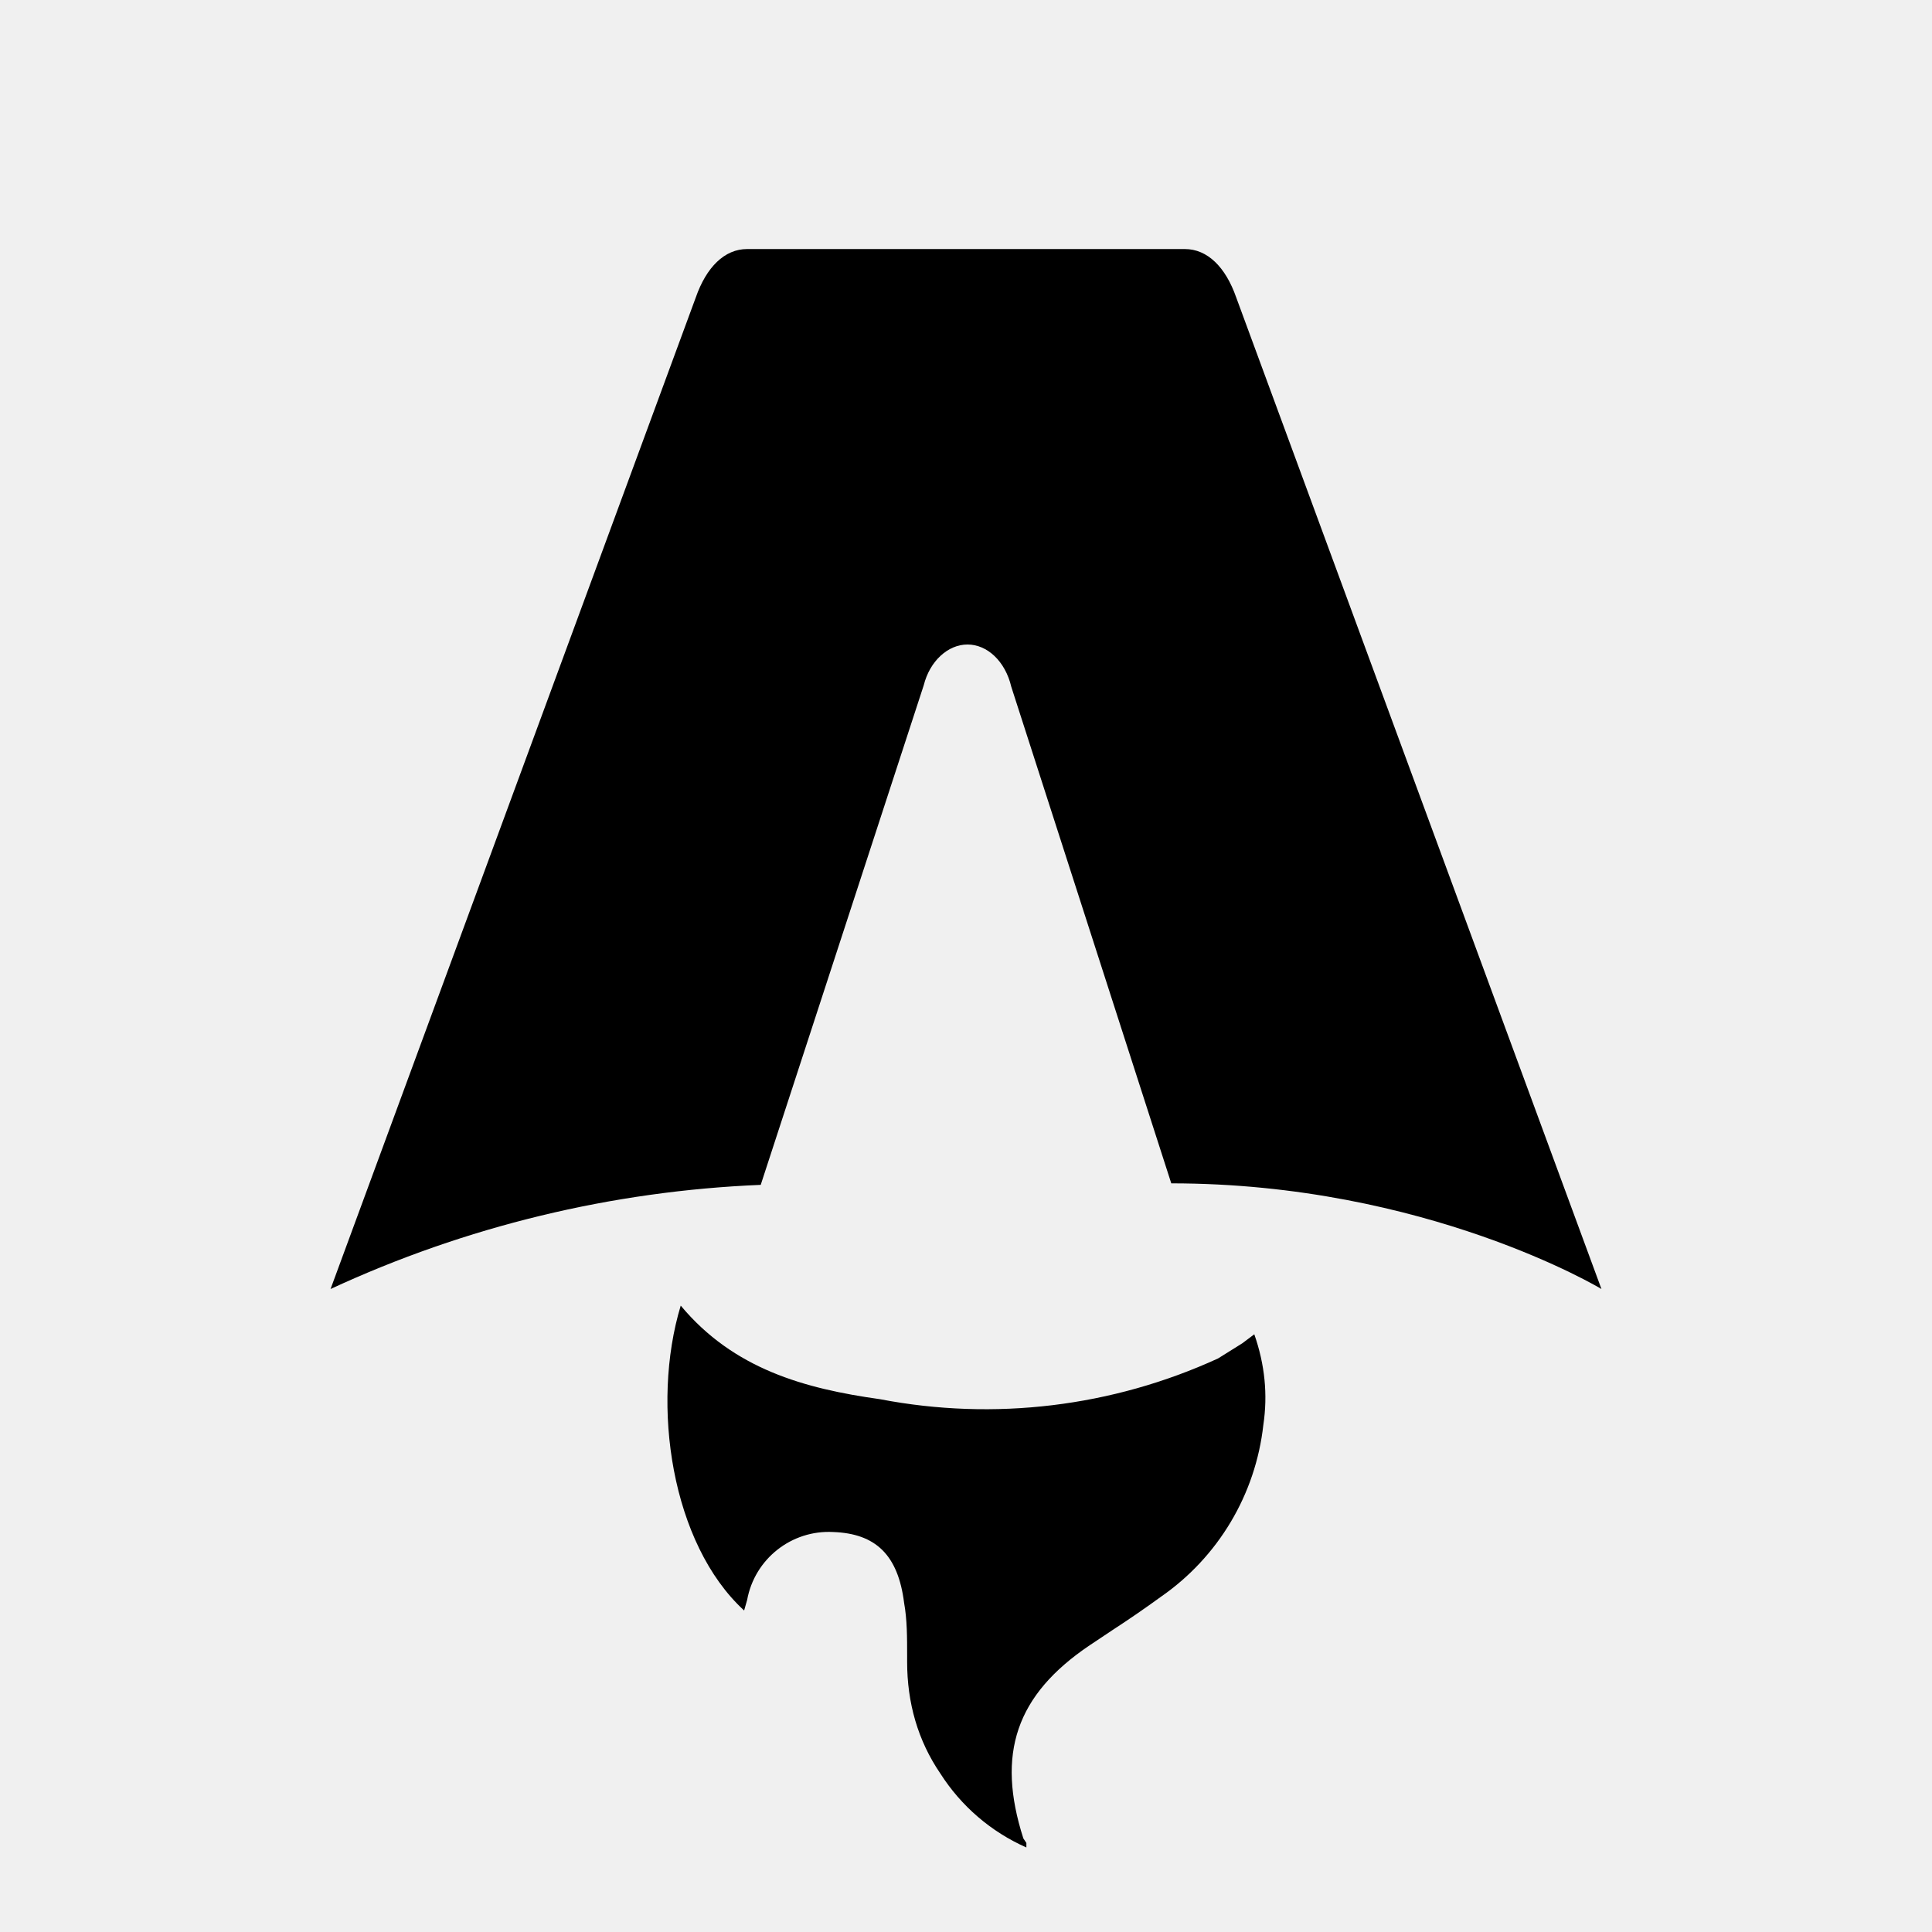
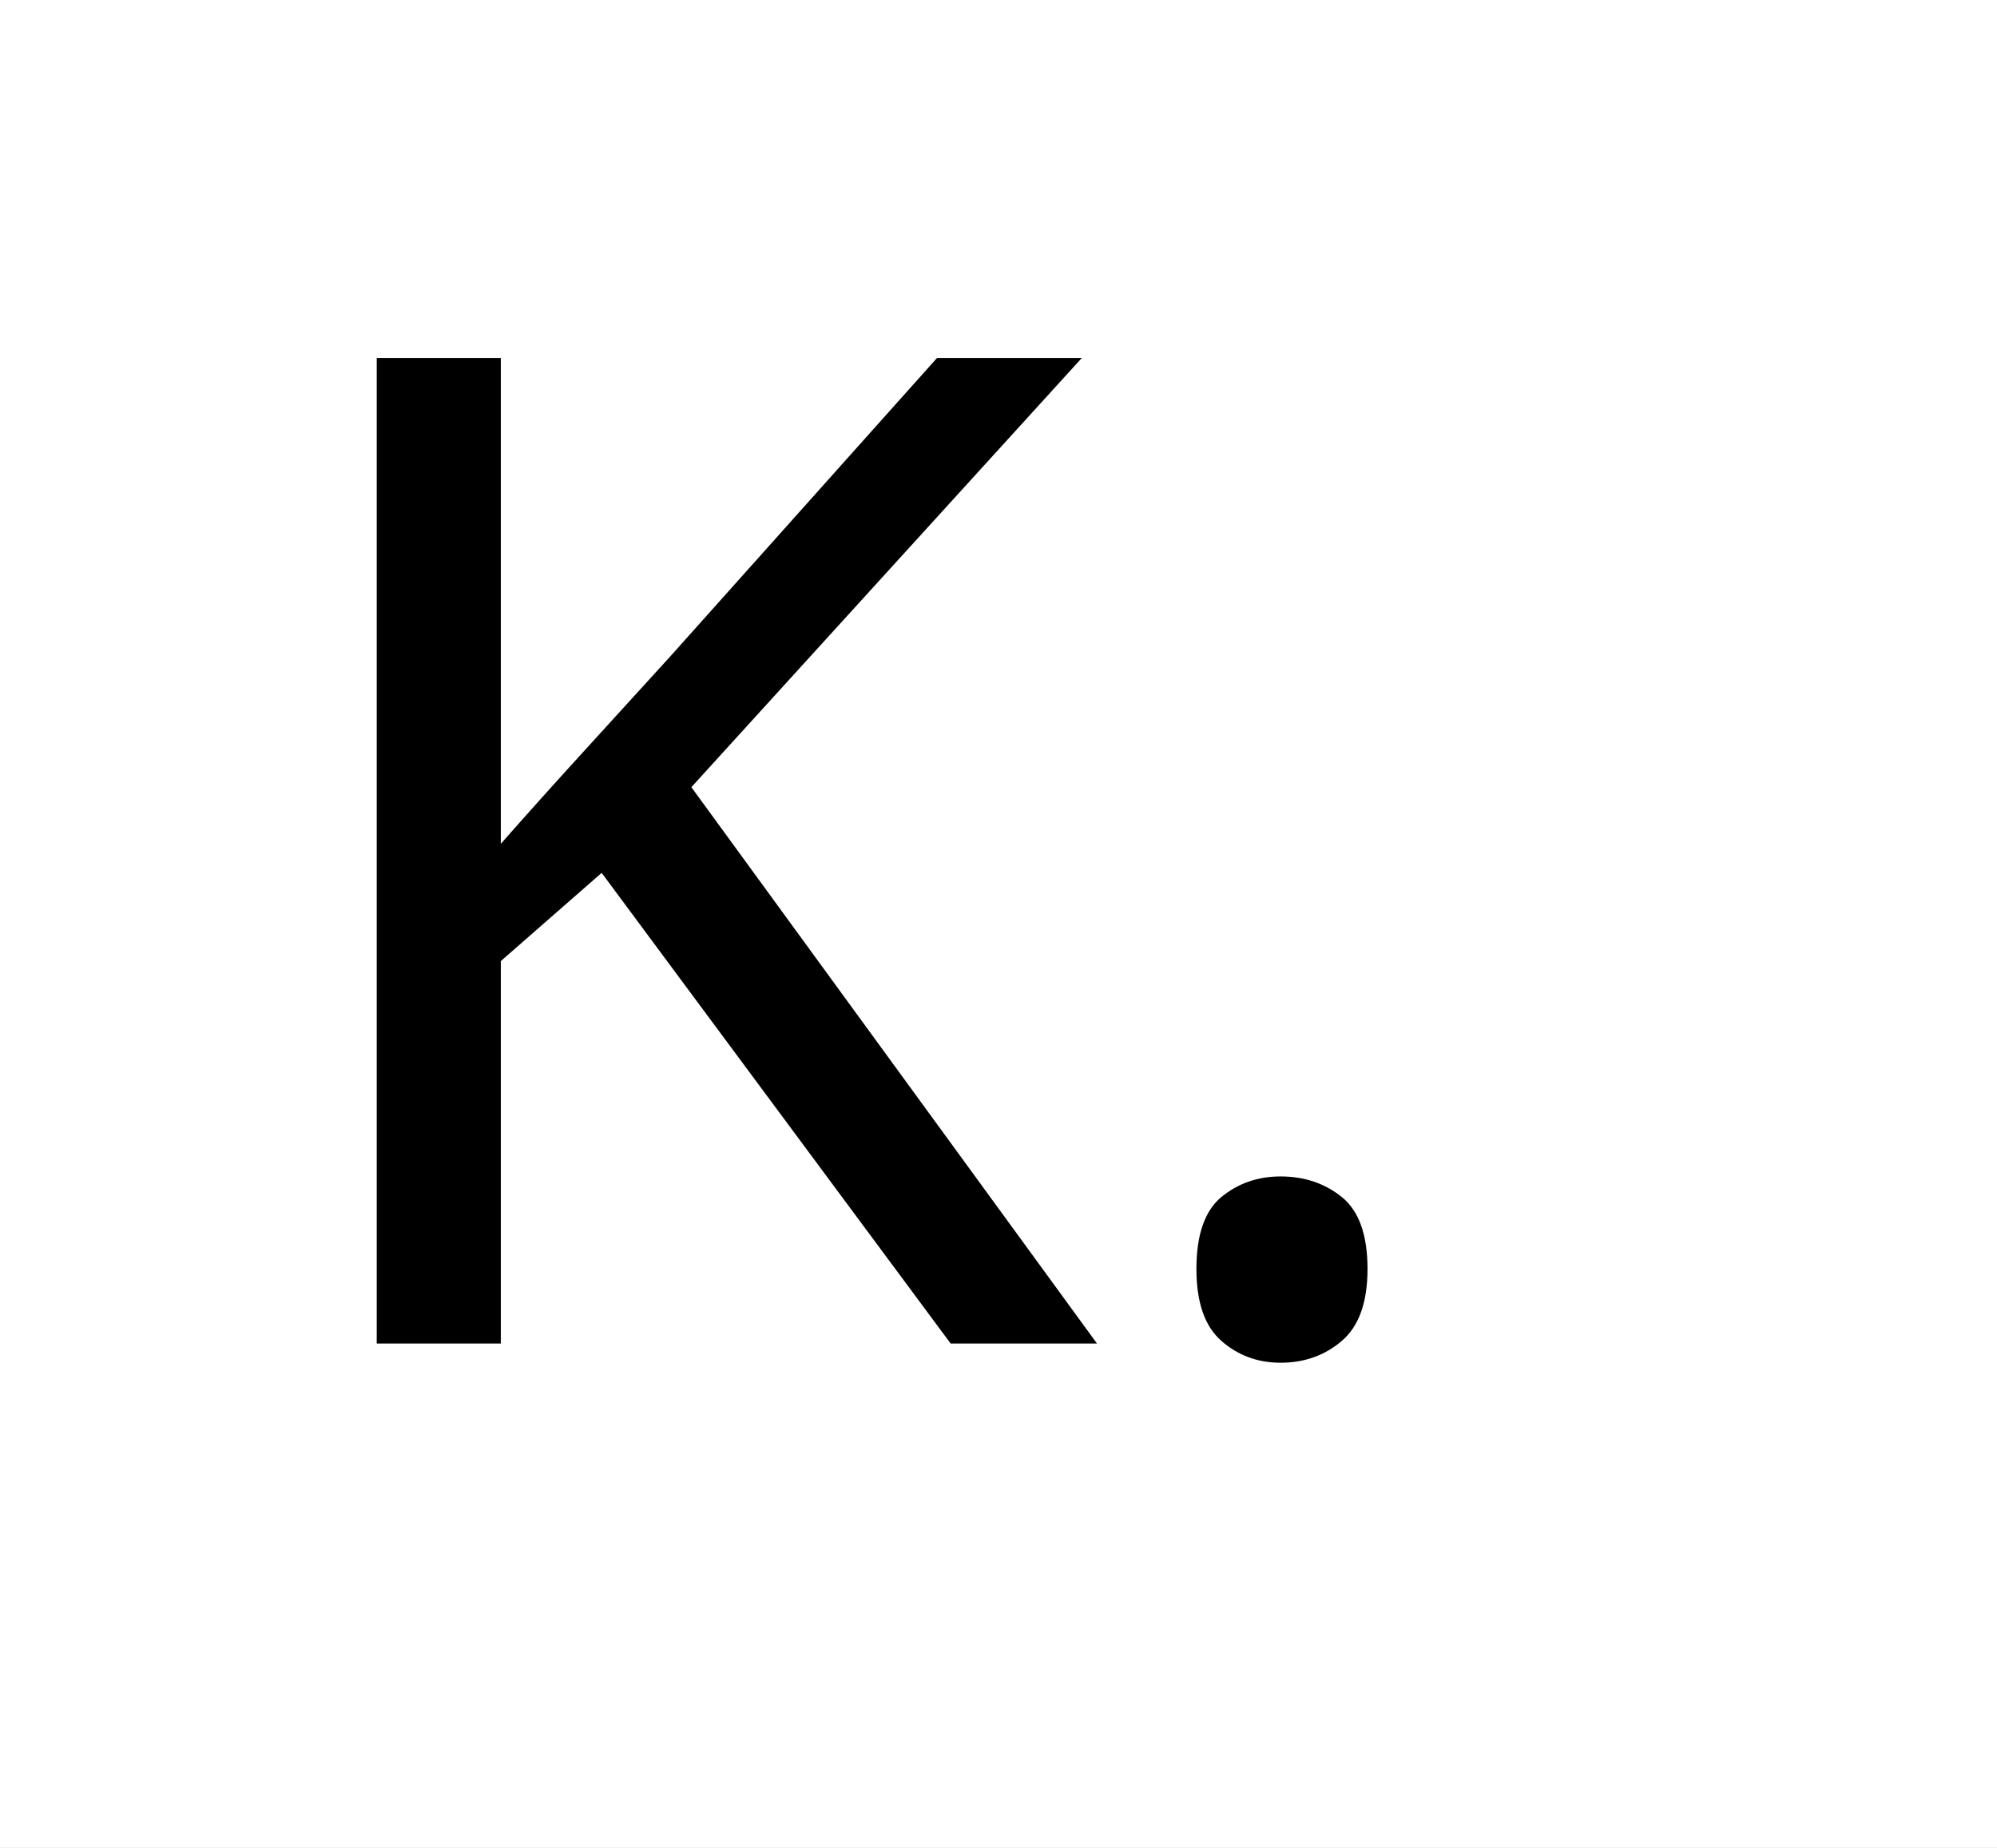
- <svg xmlns="http://www.w3.org/2000/svg" fill="none" viewBox="0 0 128 128">
-   <path d="M50.4 78.5a75.1 75.1 0 0 0-28.5 6.9l24.2-65.7c.7-2 1.9-3.2 3.4-3.2h29c1.5 0 2.7 1.2 3.4 3.2l24.2 65.7s-11.6-7-28.5-7L67 45.5c-.4-1.7-1.6-2.8-2.9-2.8-1.3 0-2.5 1.1-2.9 2.7L50.4 78.5Zm-1.1 28.2Zm-4.2-20.2c-2 6.6-.6 15.8 4.2 20.2a17.5 17.5 0 0 1 .2-.7 5.5 5.5 0 0 1 5.7-4.5c2.8.1 4.3 1.5 4.7 4.7.2 1.1.2 2.3.2 3.5v.4c0 2.7.7 5.2 2.2 7.4a13 13 0 0 0 5.7 4.9v-.3l-.2-.3c-1.8-5.6-.5-9.5 4.4-12.8l1.5-1a73 73 0 0 0 3.2-2.2 16 16 0 0 0 6.8-11.4c.3-2 .1-4-.6-6l-.8.6-1.6 1a37 37 0 0 1-22.4 2.7c-5-.7-9.7-2-13.2-6.2Z" />
-   <style>
-         path { fill: #000; }
-         @media (prefers-color-scheme: dark) {
-             path { fill: #FFF; }
-         }
-     </style>
+ <svg xmlns="http://www.w3.org/2000/svg" width="32.668mm" height="30.212mm" viewBox="0 0 32.668 30.212" version="1.1" id="svg1">
+   <defs id="defs1">
+     <rect x="181.179" y="515.965" width="300.651" height="196.933" id="rect1" />
+   </defs>
+   <g id="layer1" transform="translate(-81.3024,-103.9)">
+     <rect style="fill:#ffffff;stroke-width:0.249" id="rect2" width="32.668" height="30.212" x="81.302" y="103.9" />
+     <text xml:space="preserve" transform="matrix(0.2645833,0,0,0.2645833,37.33699,-25.67882)" id="text1" style="font-style:normal;font-variant:normal;font-weight:normal;font-stretch:normal;font-size:85.333px;font-family:'Gourmet Eatery';-inkscape-font-specification:'Gourmet Eatery';text-align:start;writing-mode:lr-tb;direction:ltr;white-space:pre;shape-inside:url(#rect1);fill:#000000;stroke-width:1.002;stroke-dasharray:none">
+       <tspan x="181.178" y="572.794" id="tspan1">K.</tspan>
+     </text>
+   </g>
</svg>
